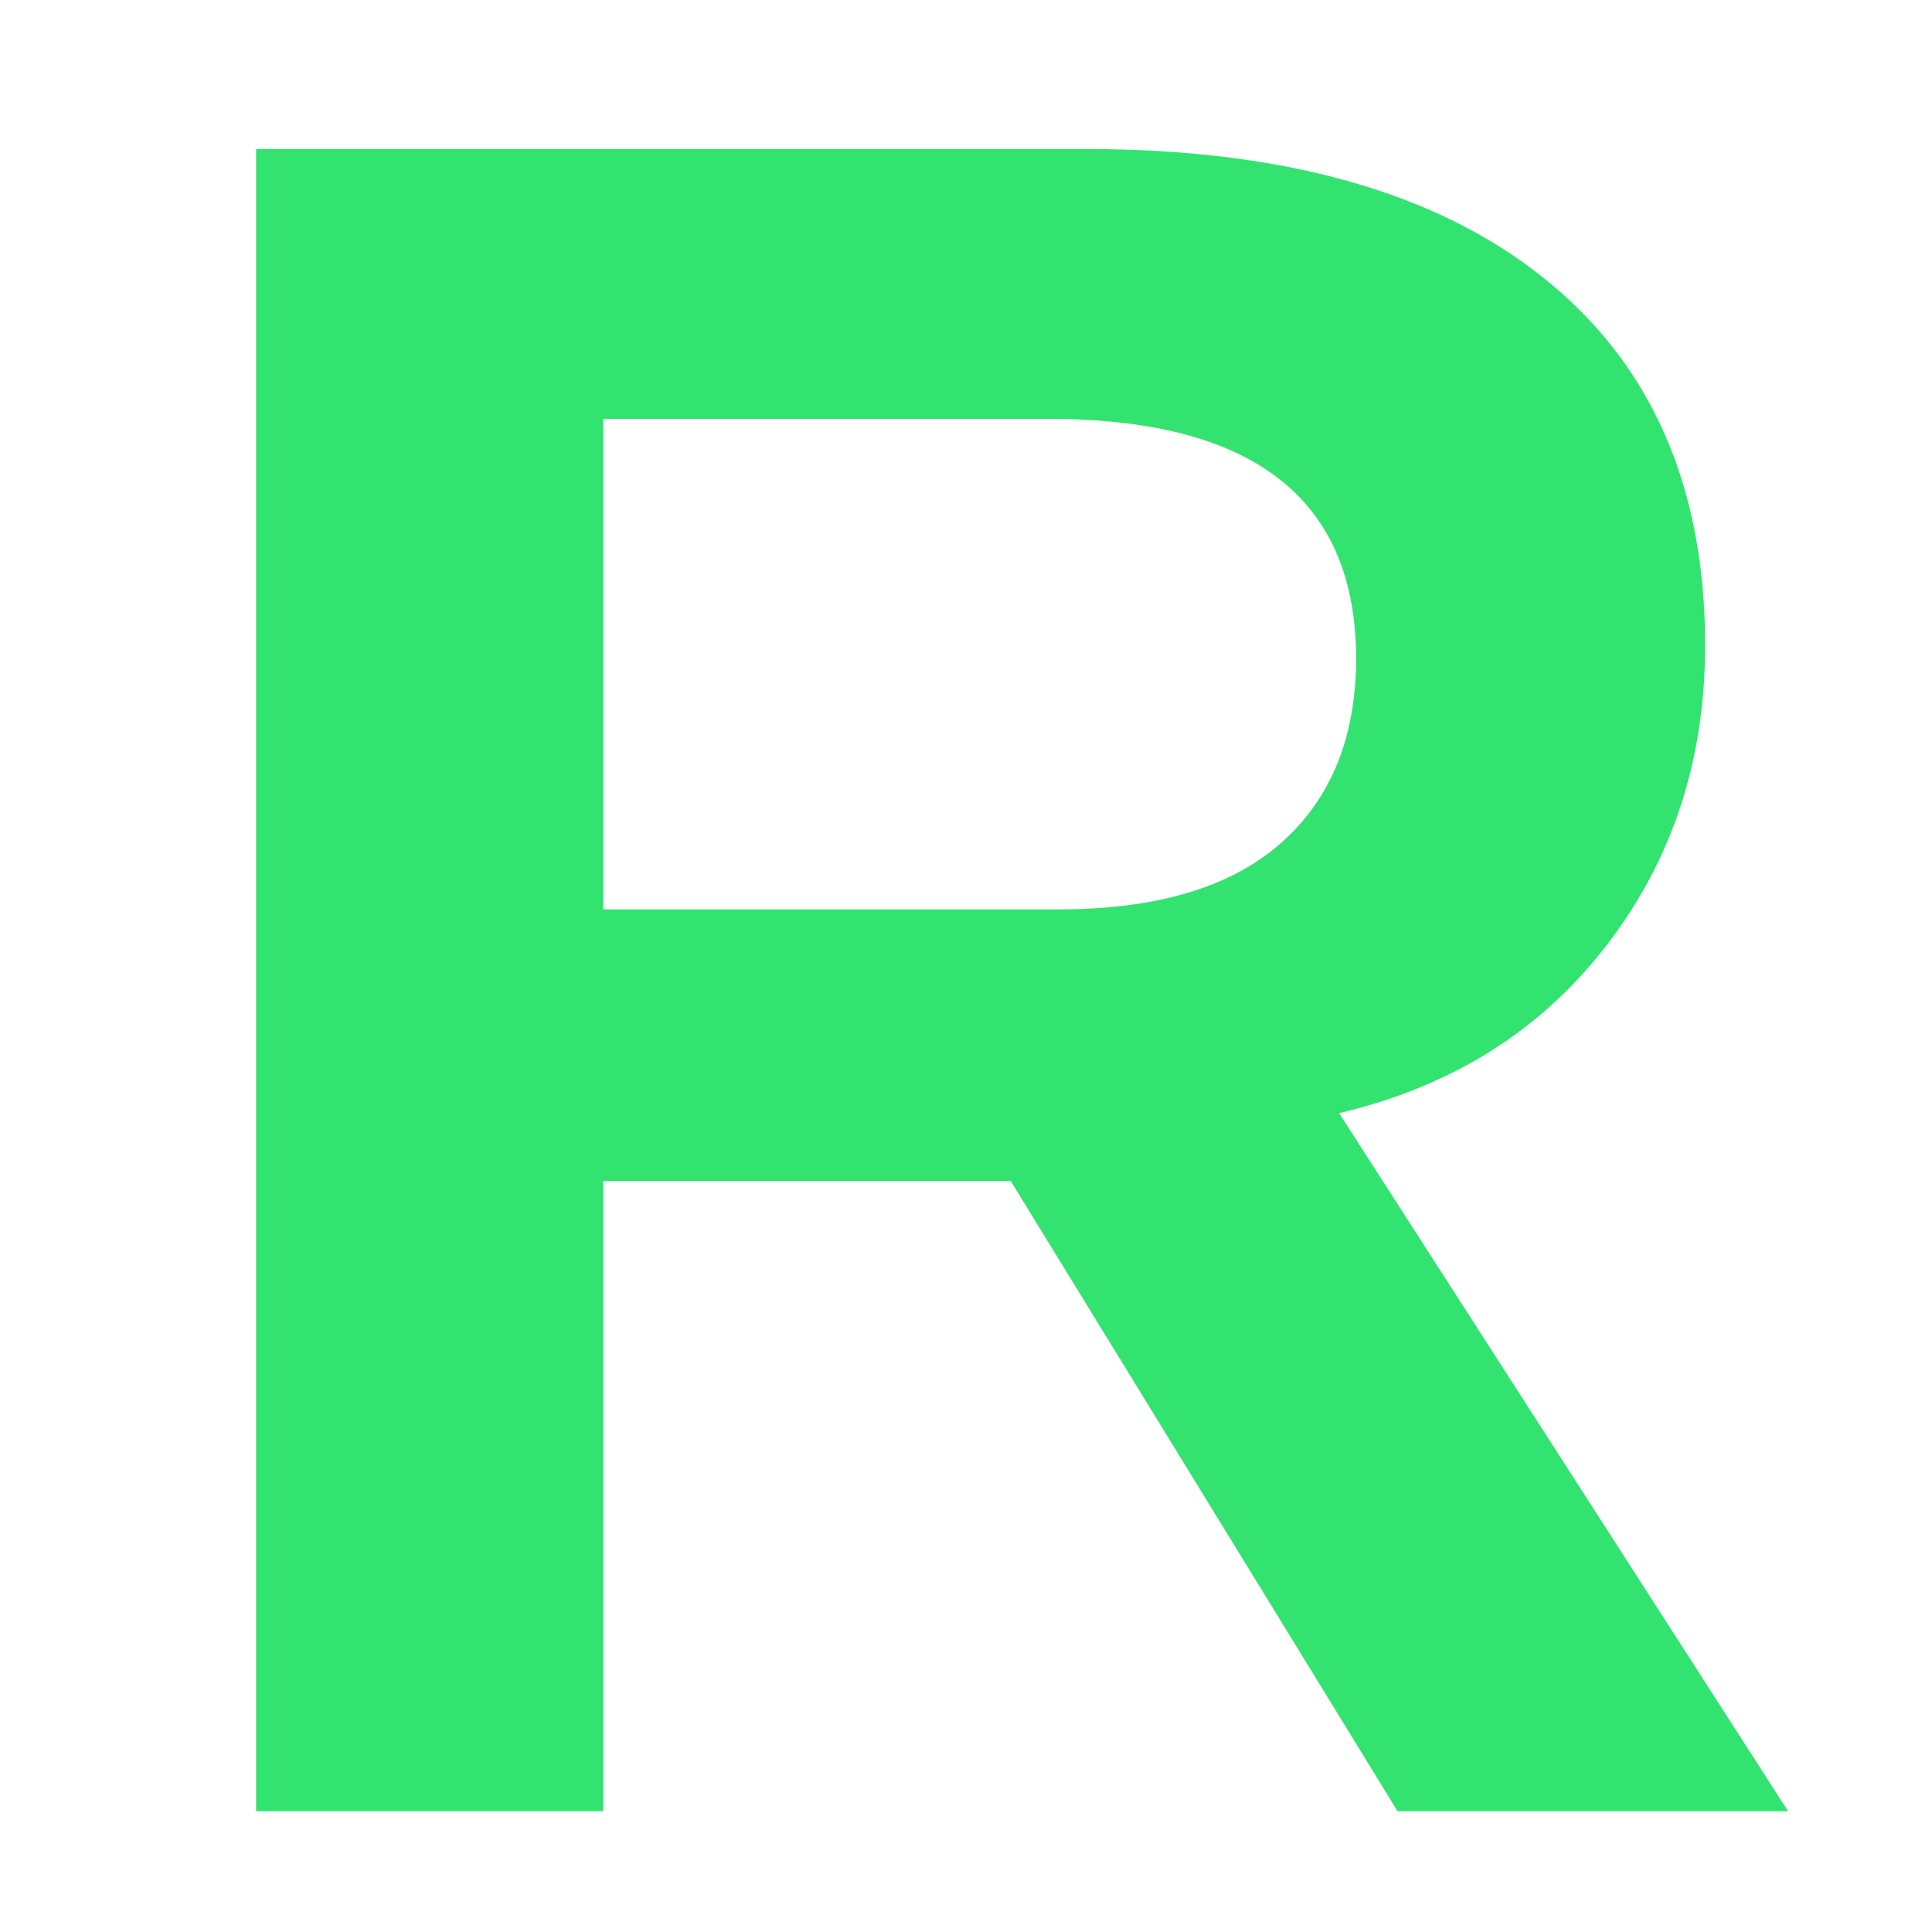
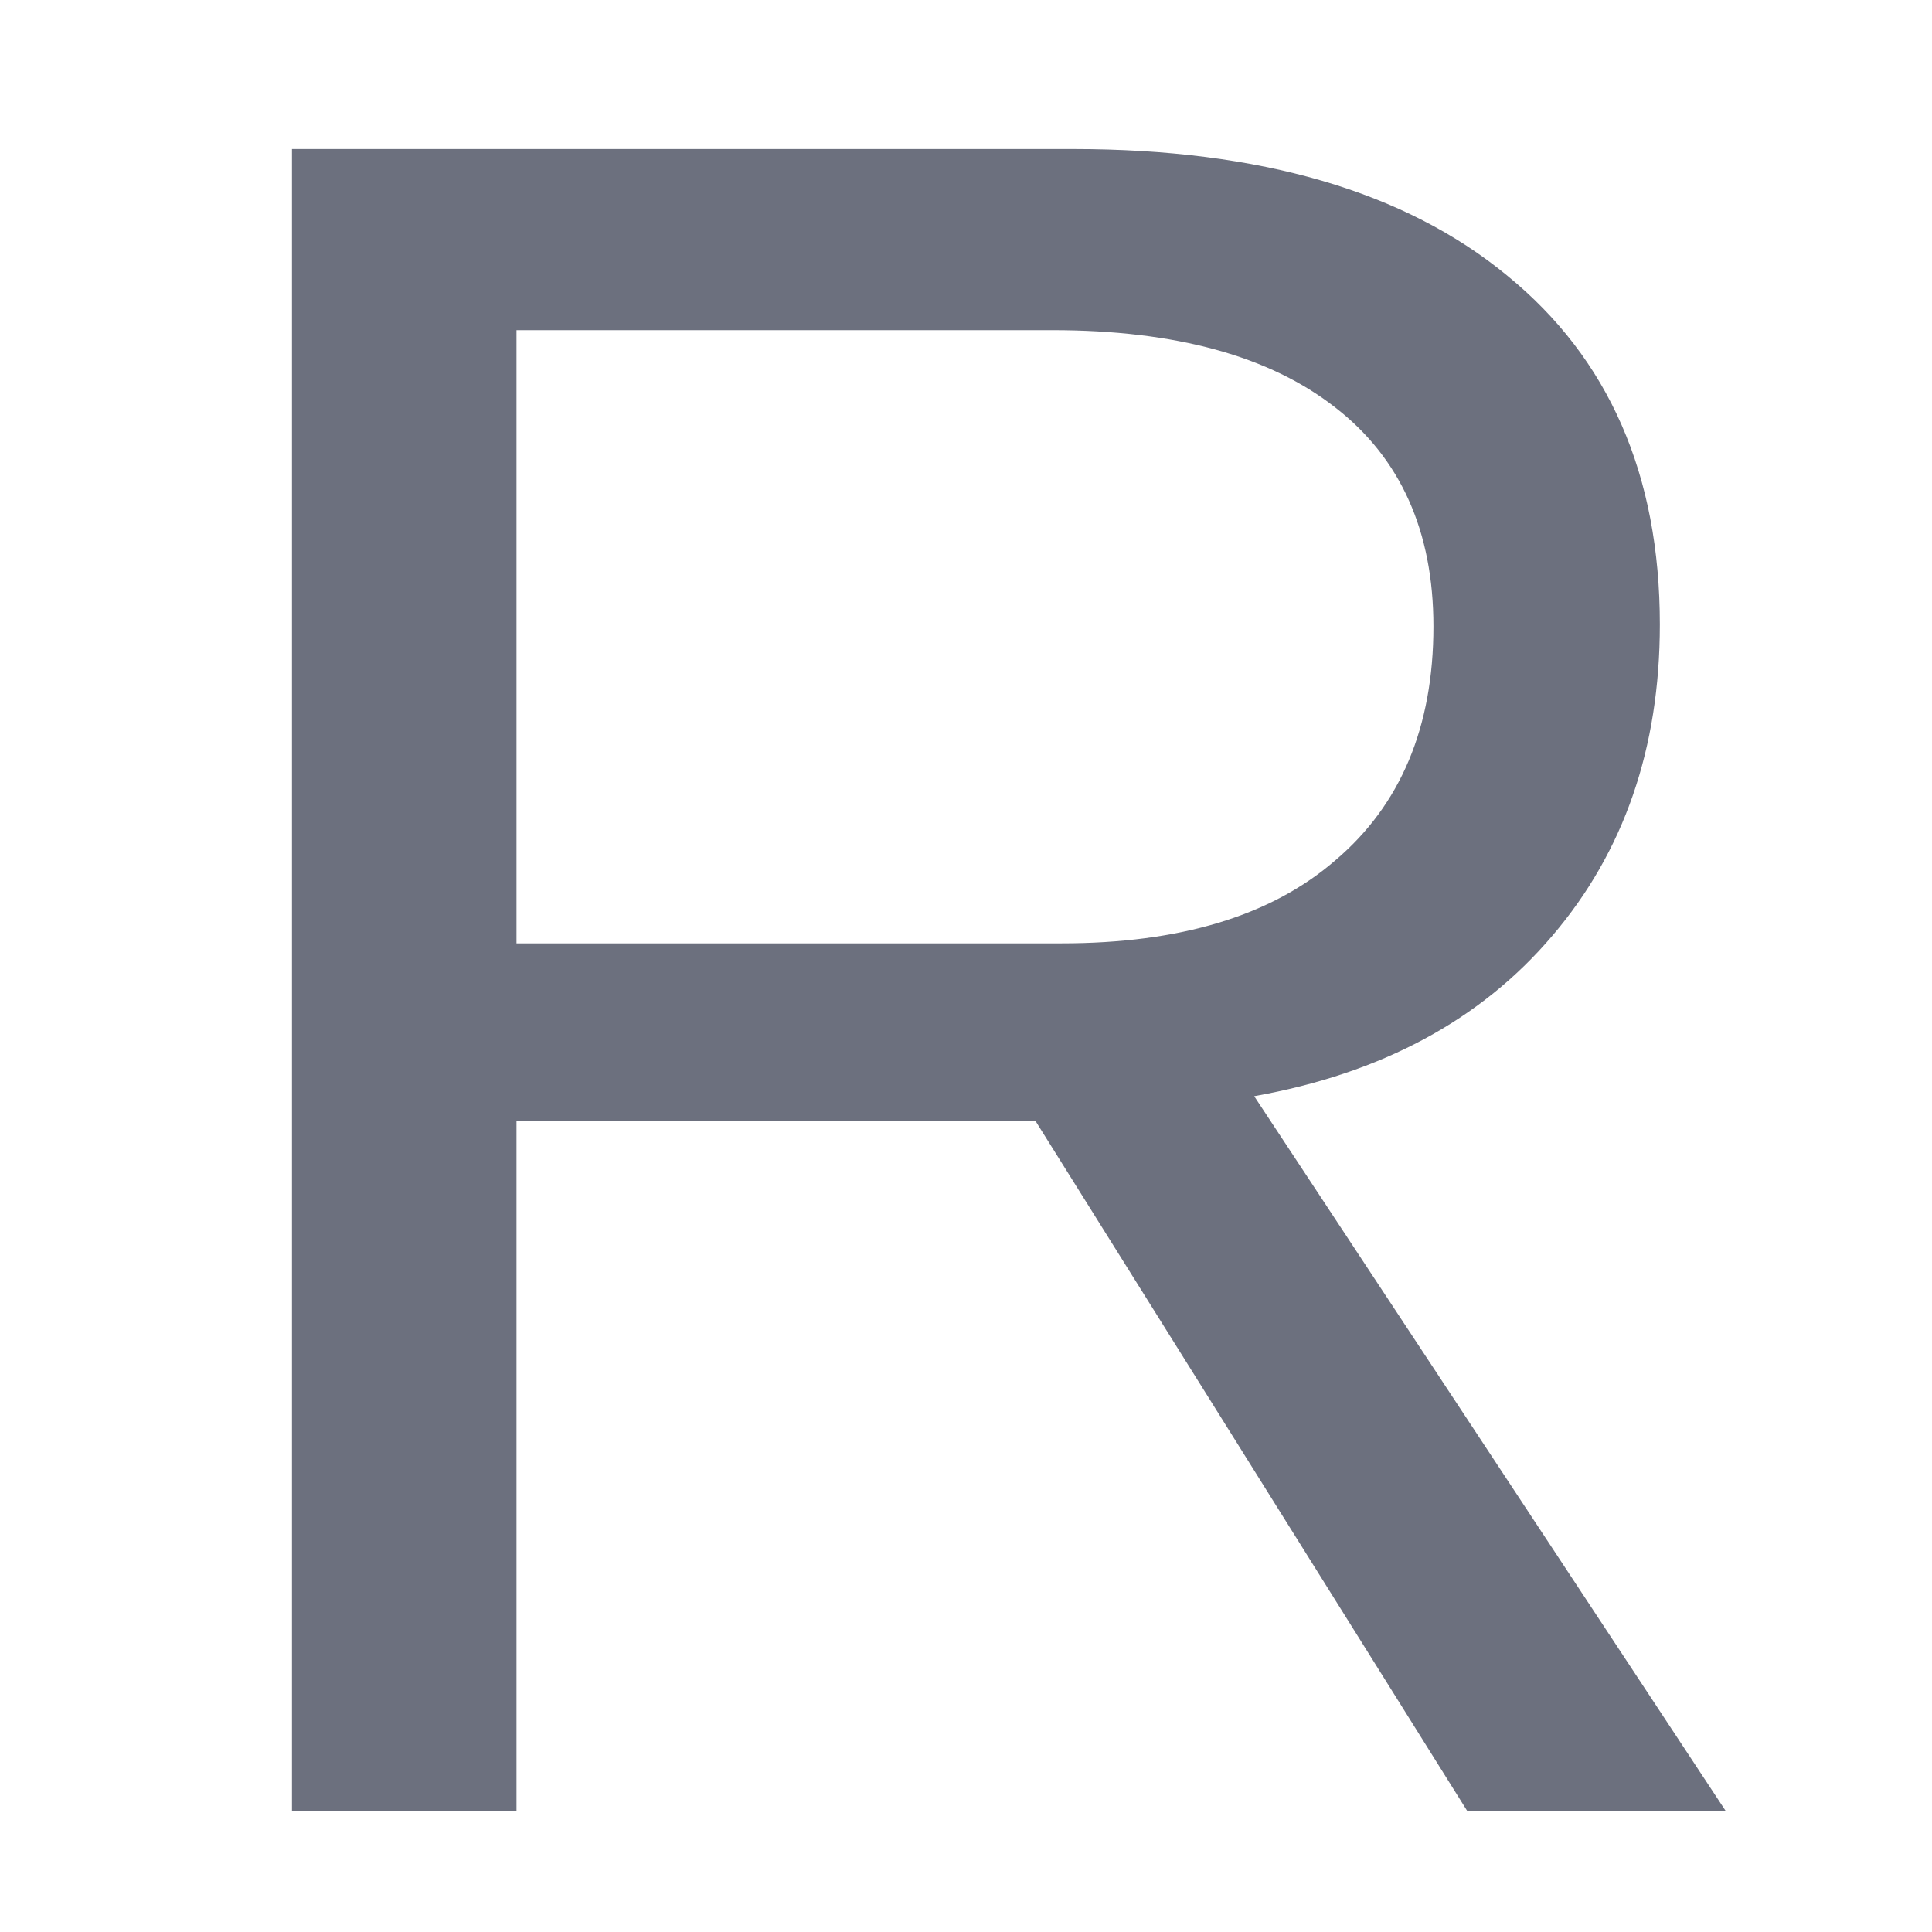
<svg xmlns="http://www.w3.org/2000/svg" width="16" height="16" viewBox="0 0 16 16" fill="none">
-   <text x="50%" y="50%" text-anchor="middle" fill="#33e370" font-size="20px" font-weight="bold" font-family="Arial" dy="0.35em">R</text>
+   <text x="50%" y="50%" text-anchor="middle" fill="#6c707e" font-size="20px" font-family="Arial" dy="0.35em">R</text>
</svg>
